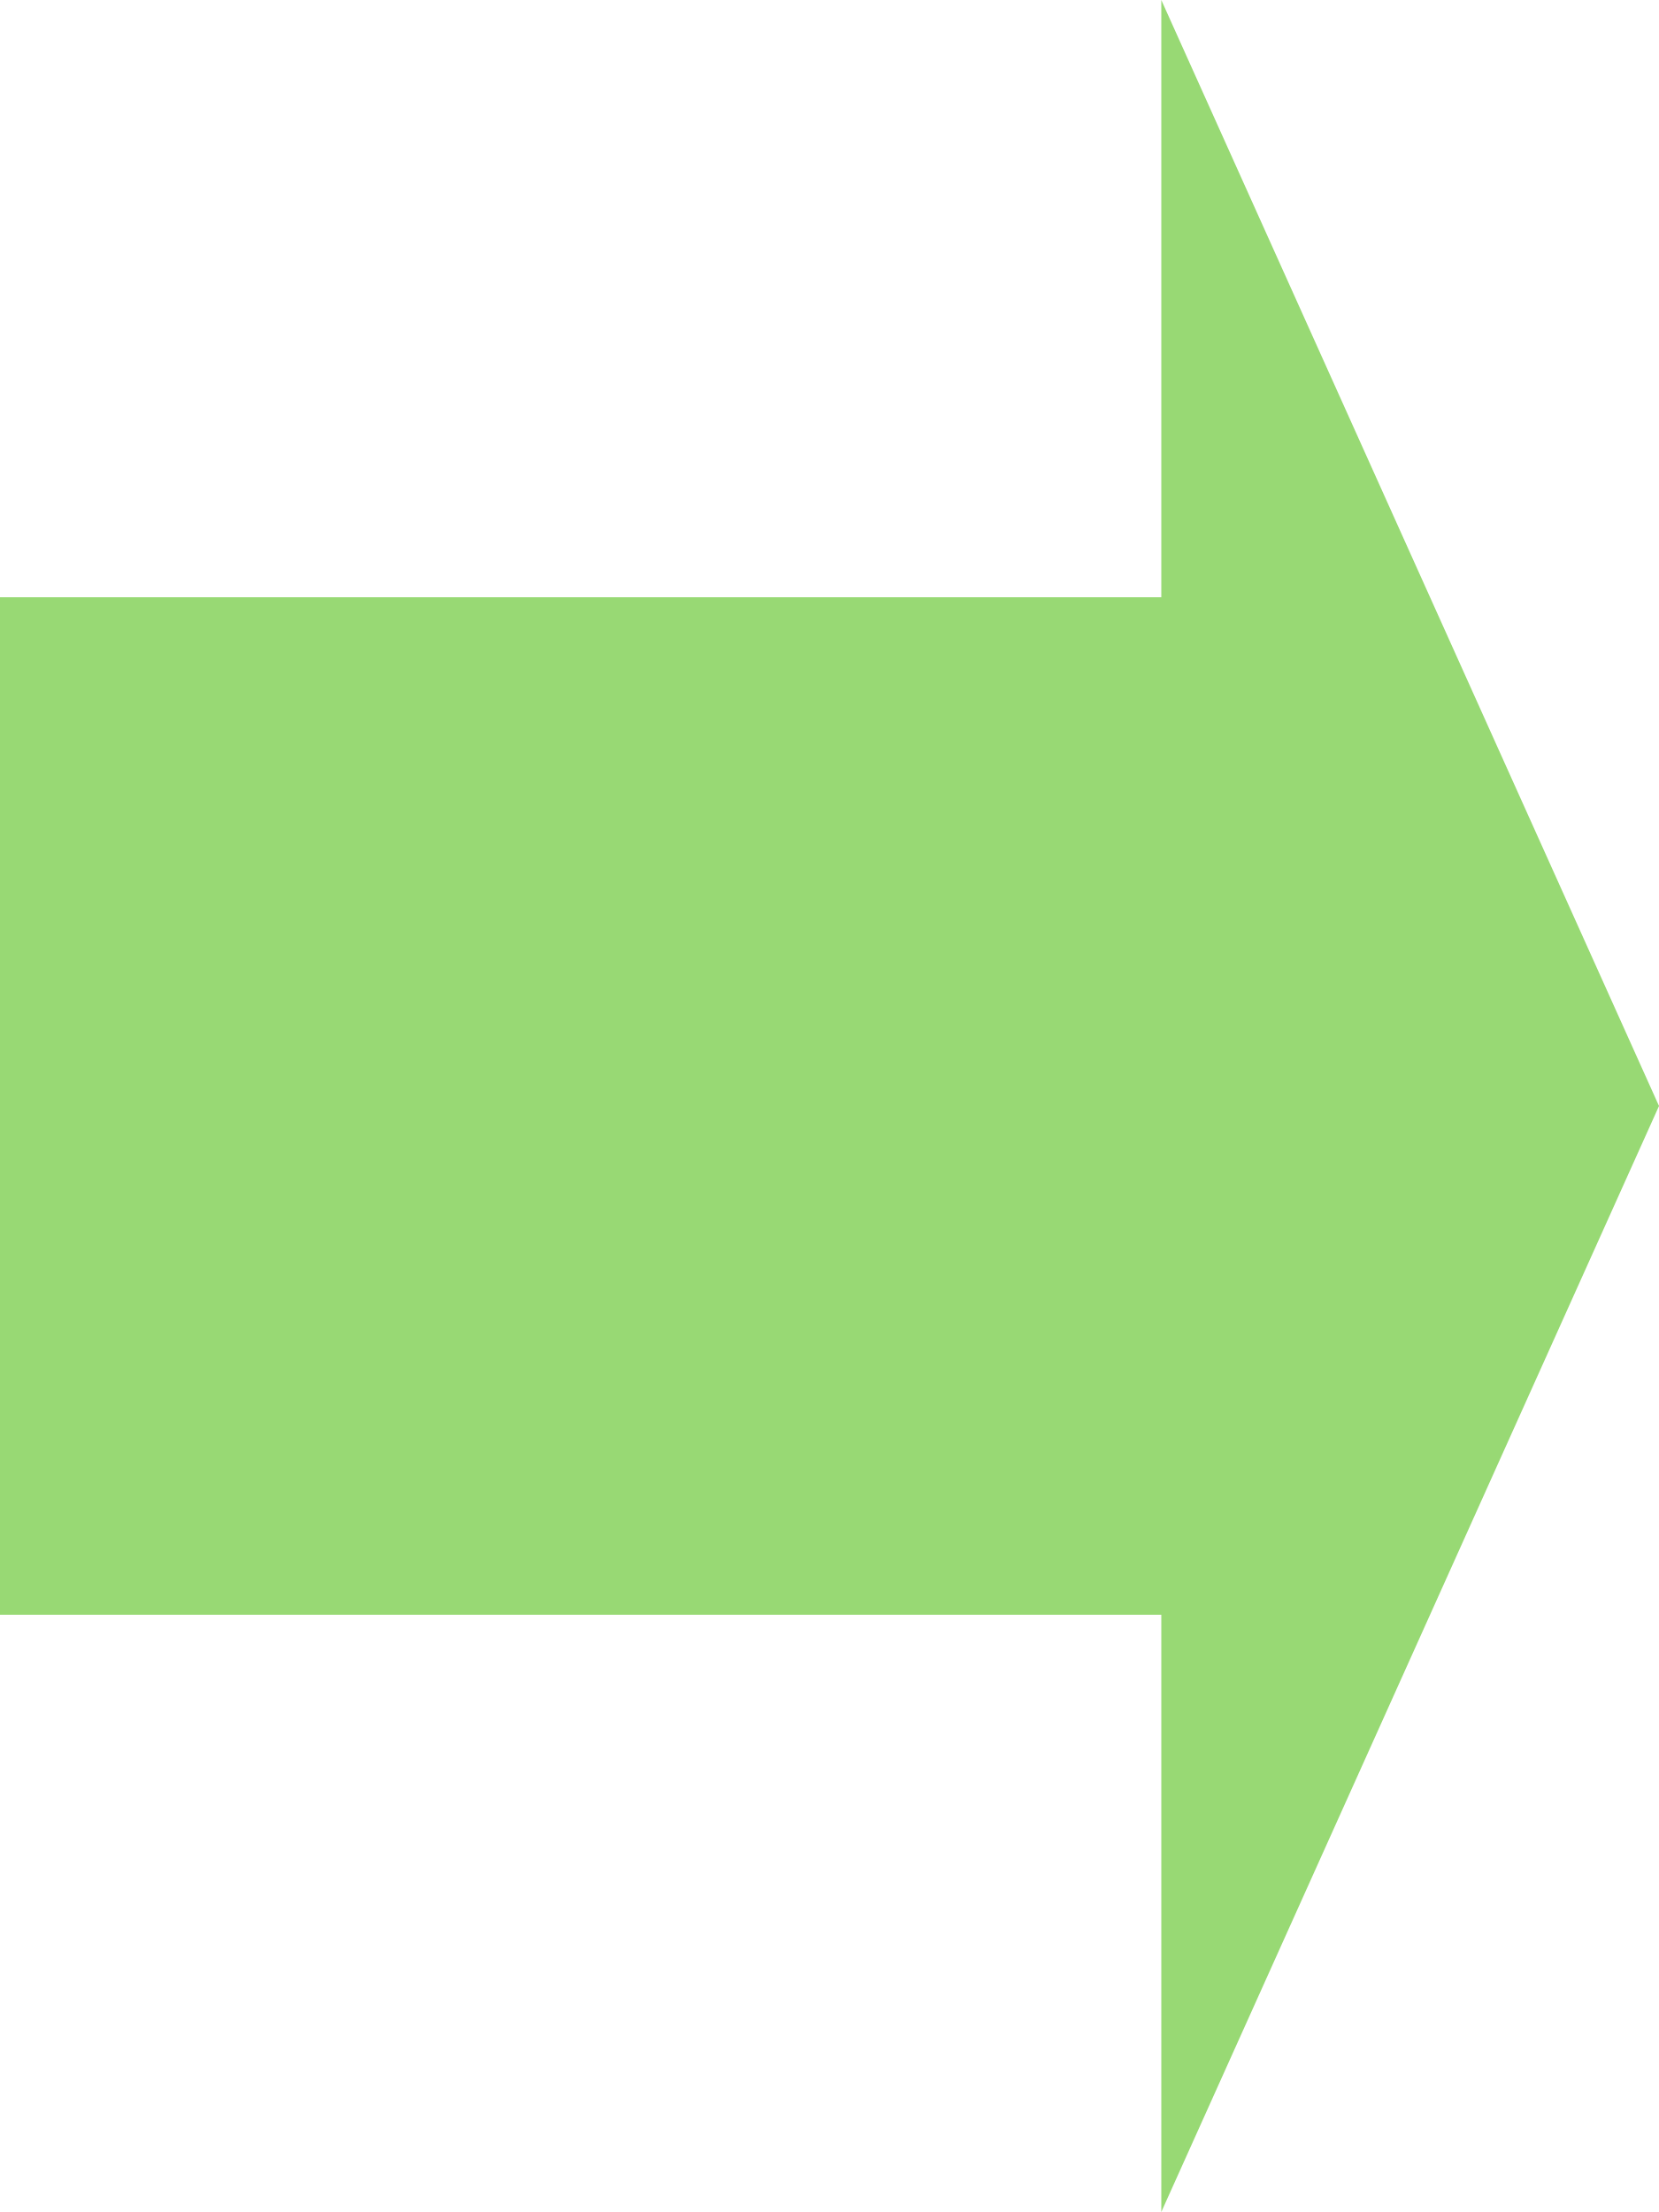
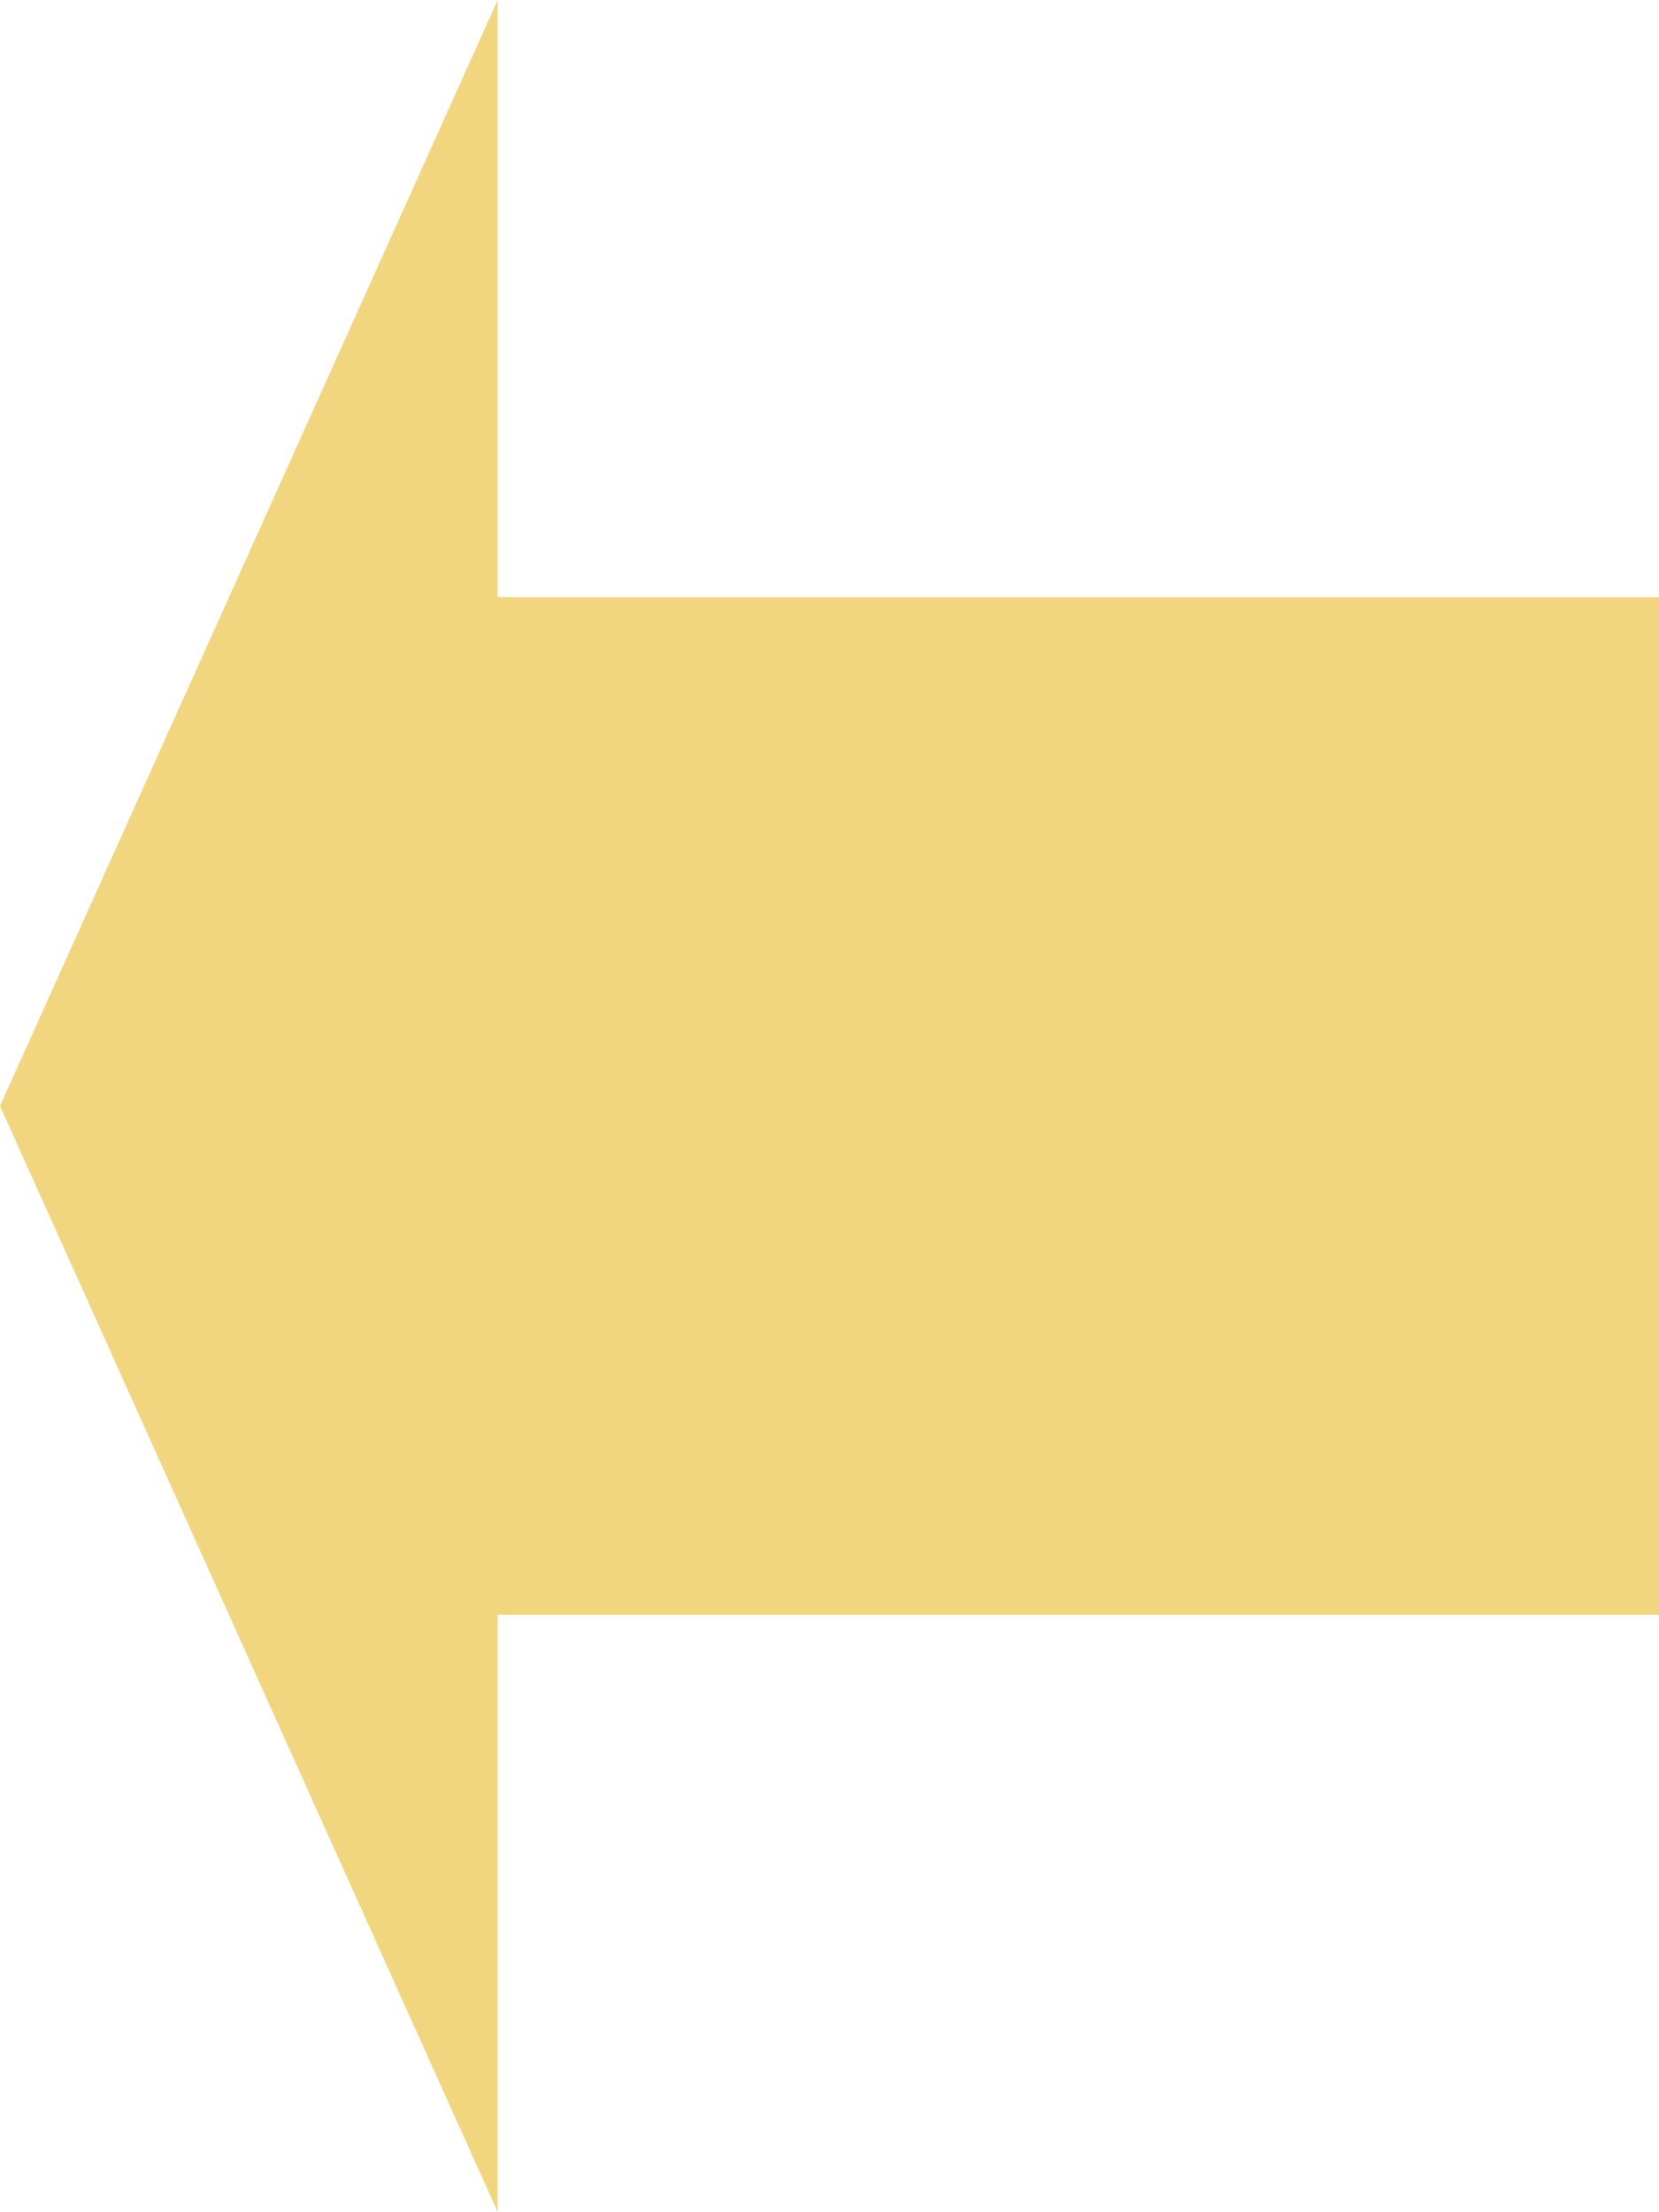
<svg xmlns="http://www.w3.org/2000/svg" version="1.1" width="15px" height="20px">
-   <g transform="matrix(1 0 0 1 -1056 -8114 )">
-     <path d="M 10.5 0  L 15 10  L 10.5 20  L 10.5 14.6  L 0 14.6  L 0 5.4  L 10.5 5.4  L 10.5 0  Z " fill-rule="nonzero" fill="#7ecf51" stroke="none" fill-opacity="0.8" transform="matrix(1 0 0 1 1056 8114 )" />
+   <g transform="matrix(1 0 0 1 -1111 -8169 )">
+     <path d="M 4.5 20  L 0 10  L 4.5 0  L 4.5 5.4  L 15 5.4  L 15 14.6  L 4.5 14.6  L 4.5 20  Z " fill-rule="nonzero" fill="#eecb5f" stroke="none" fill-opacity="0.8" transform="matrix(1 0 0 1 1111 8169 )" />
  </g>
</svg>
